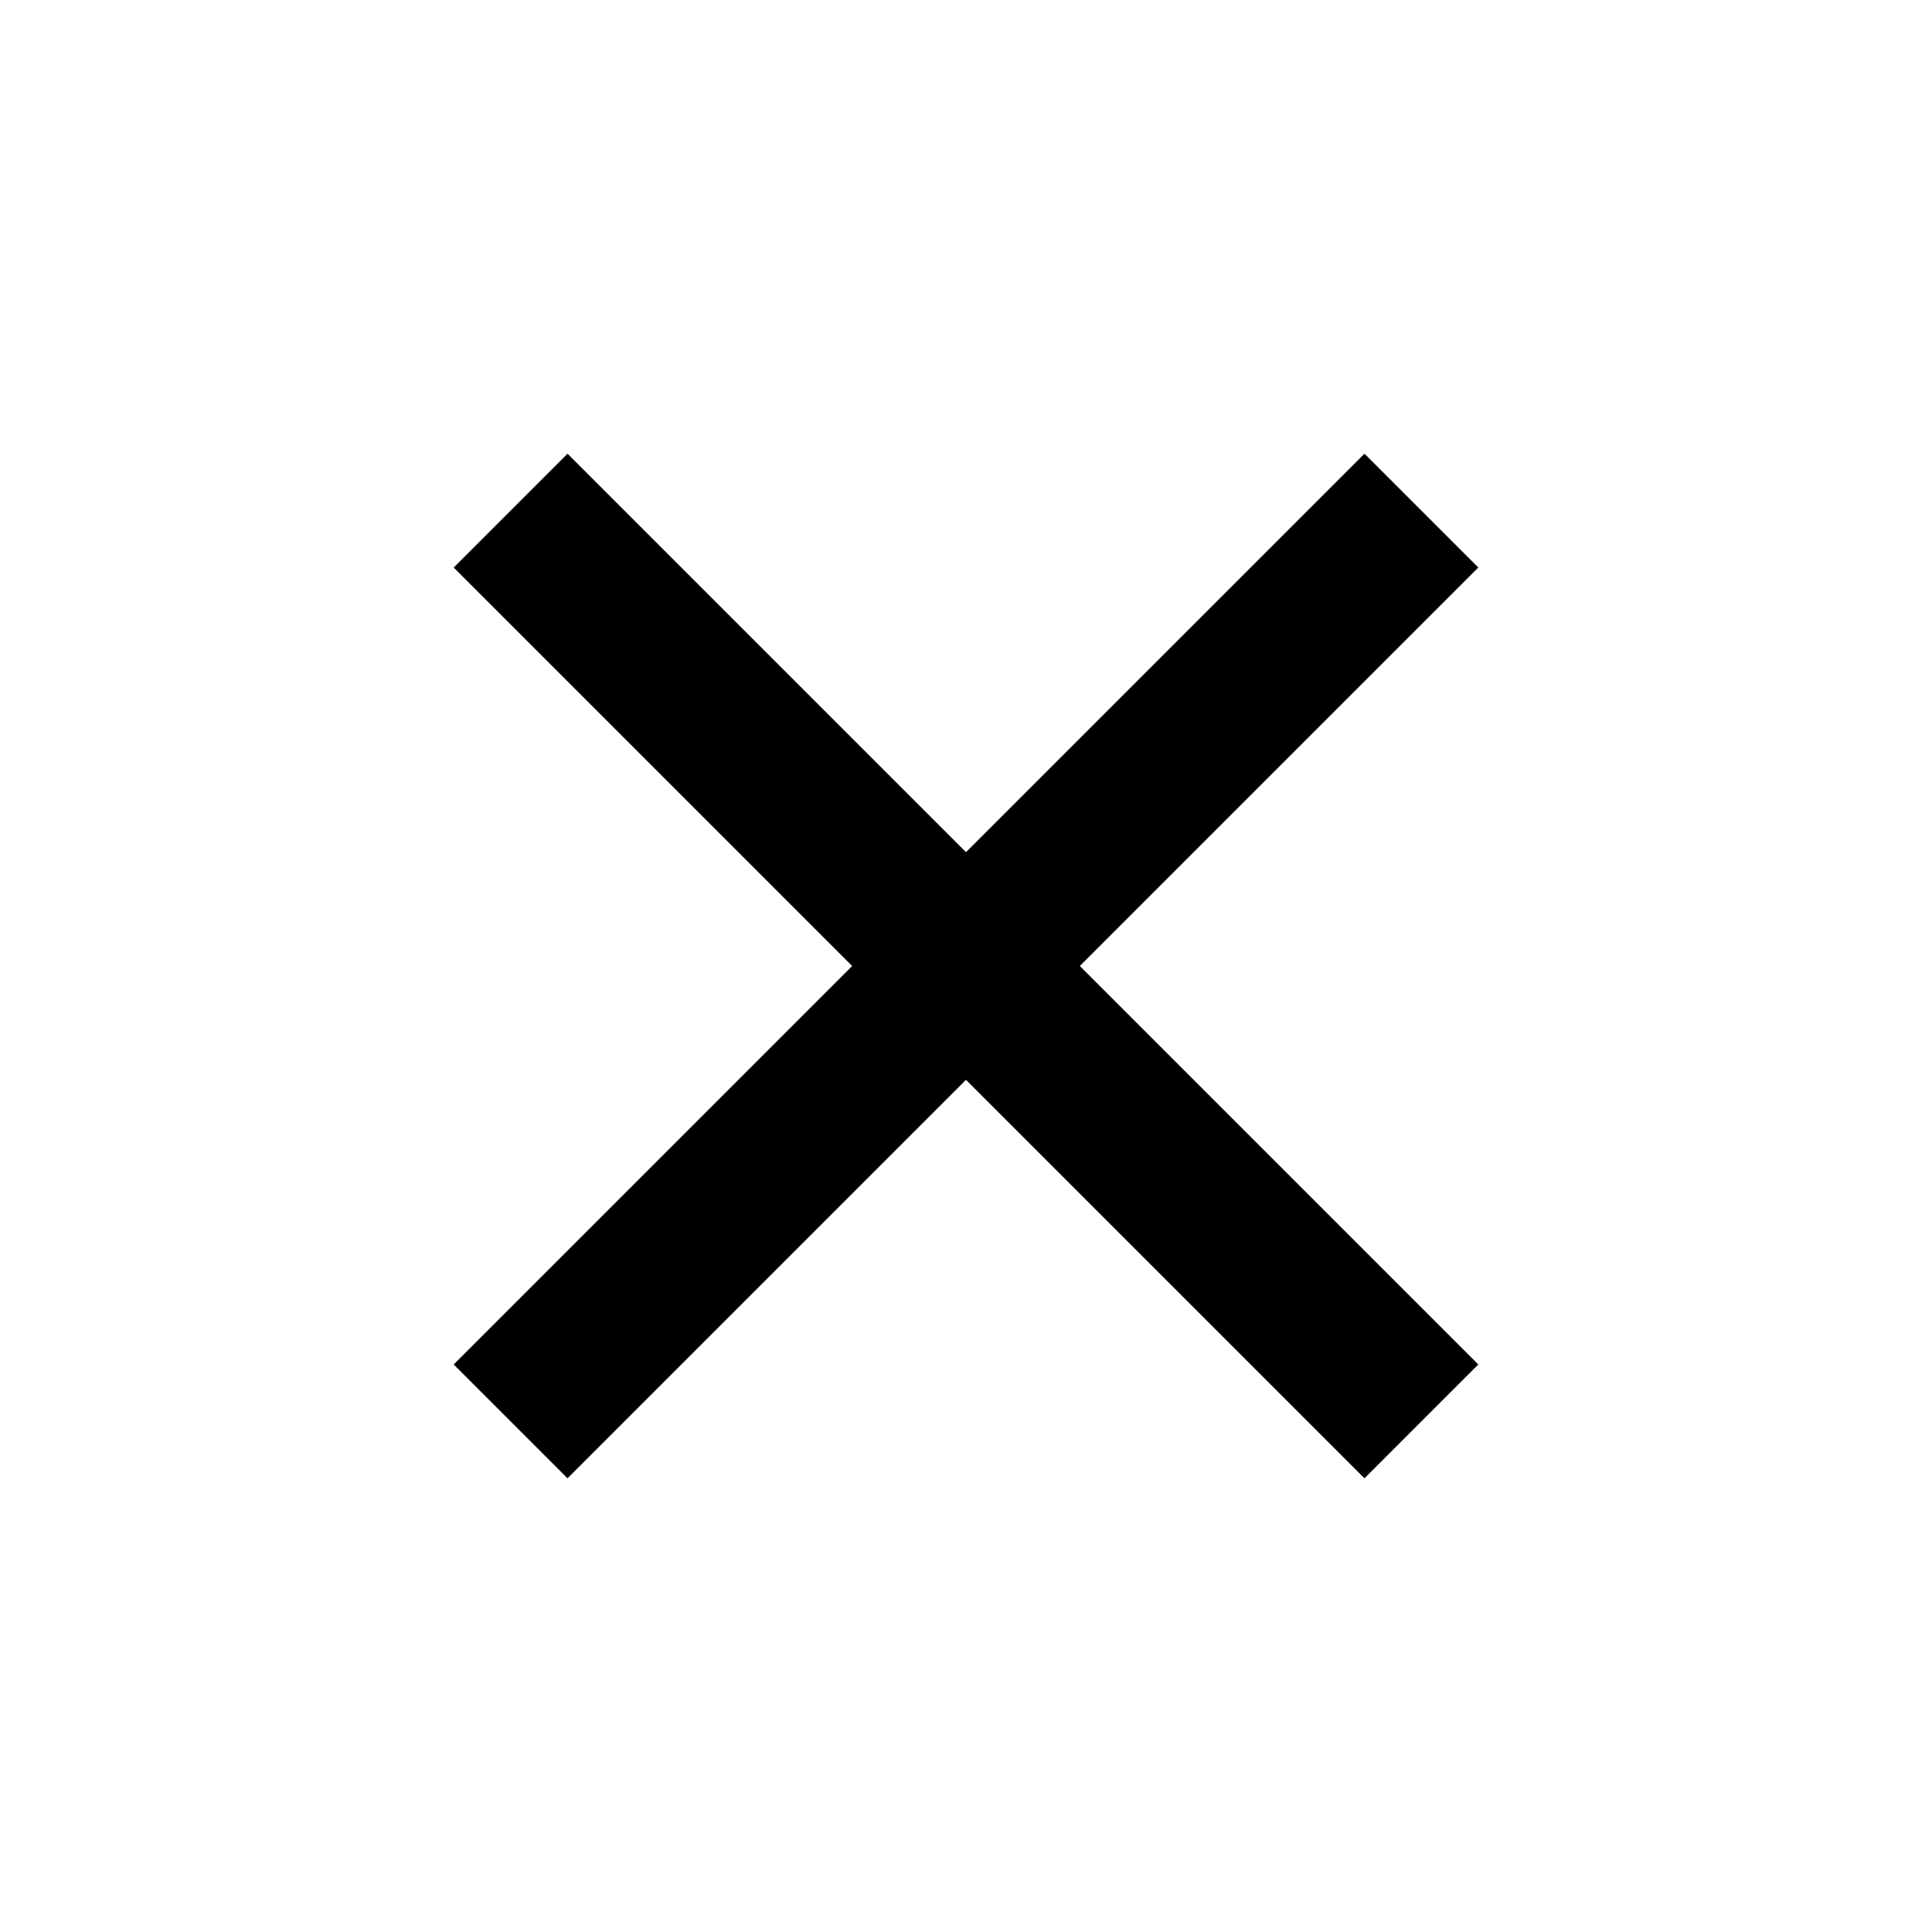
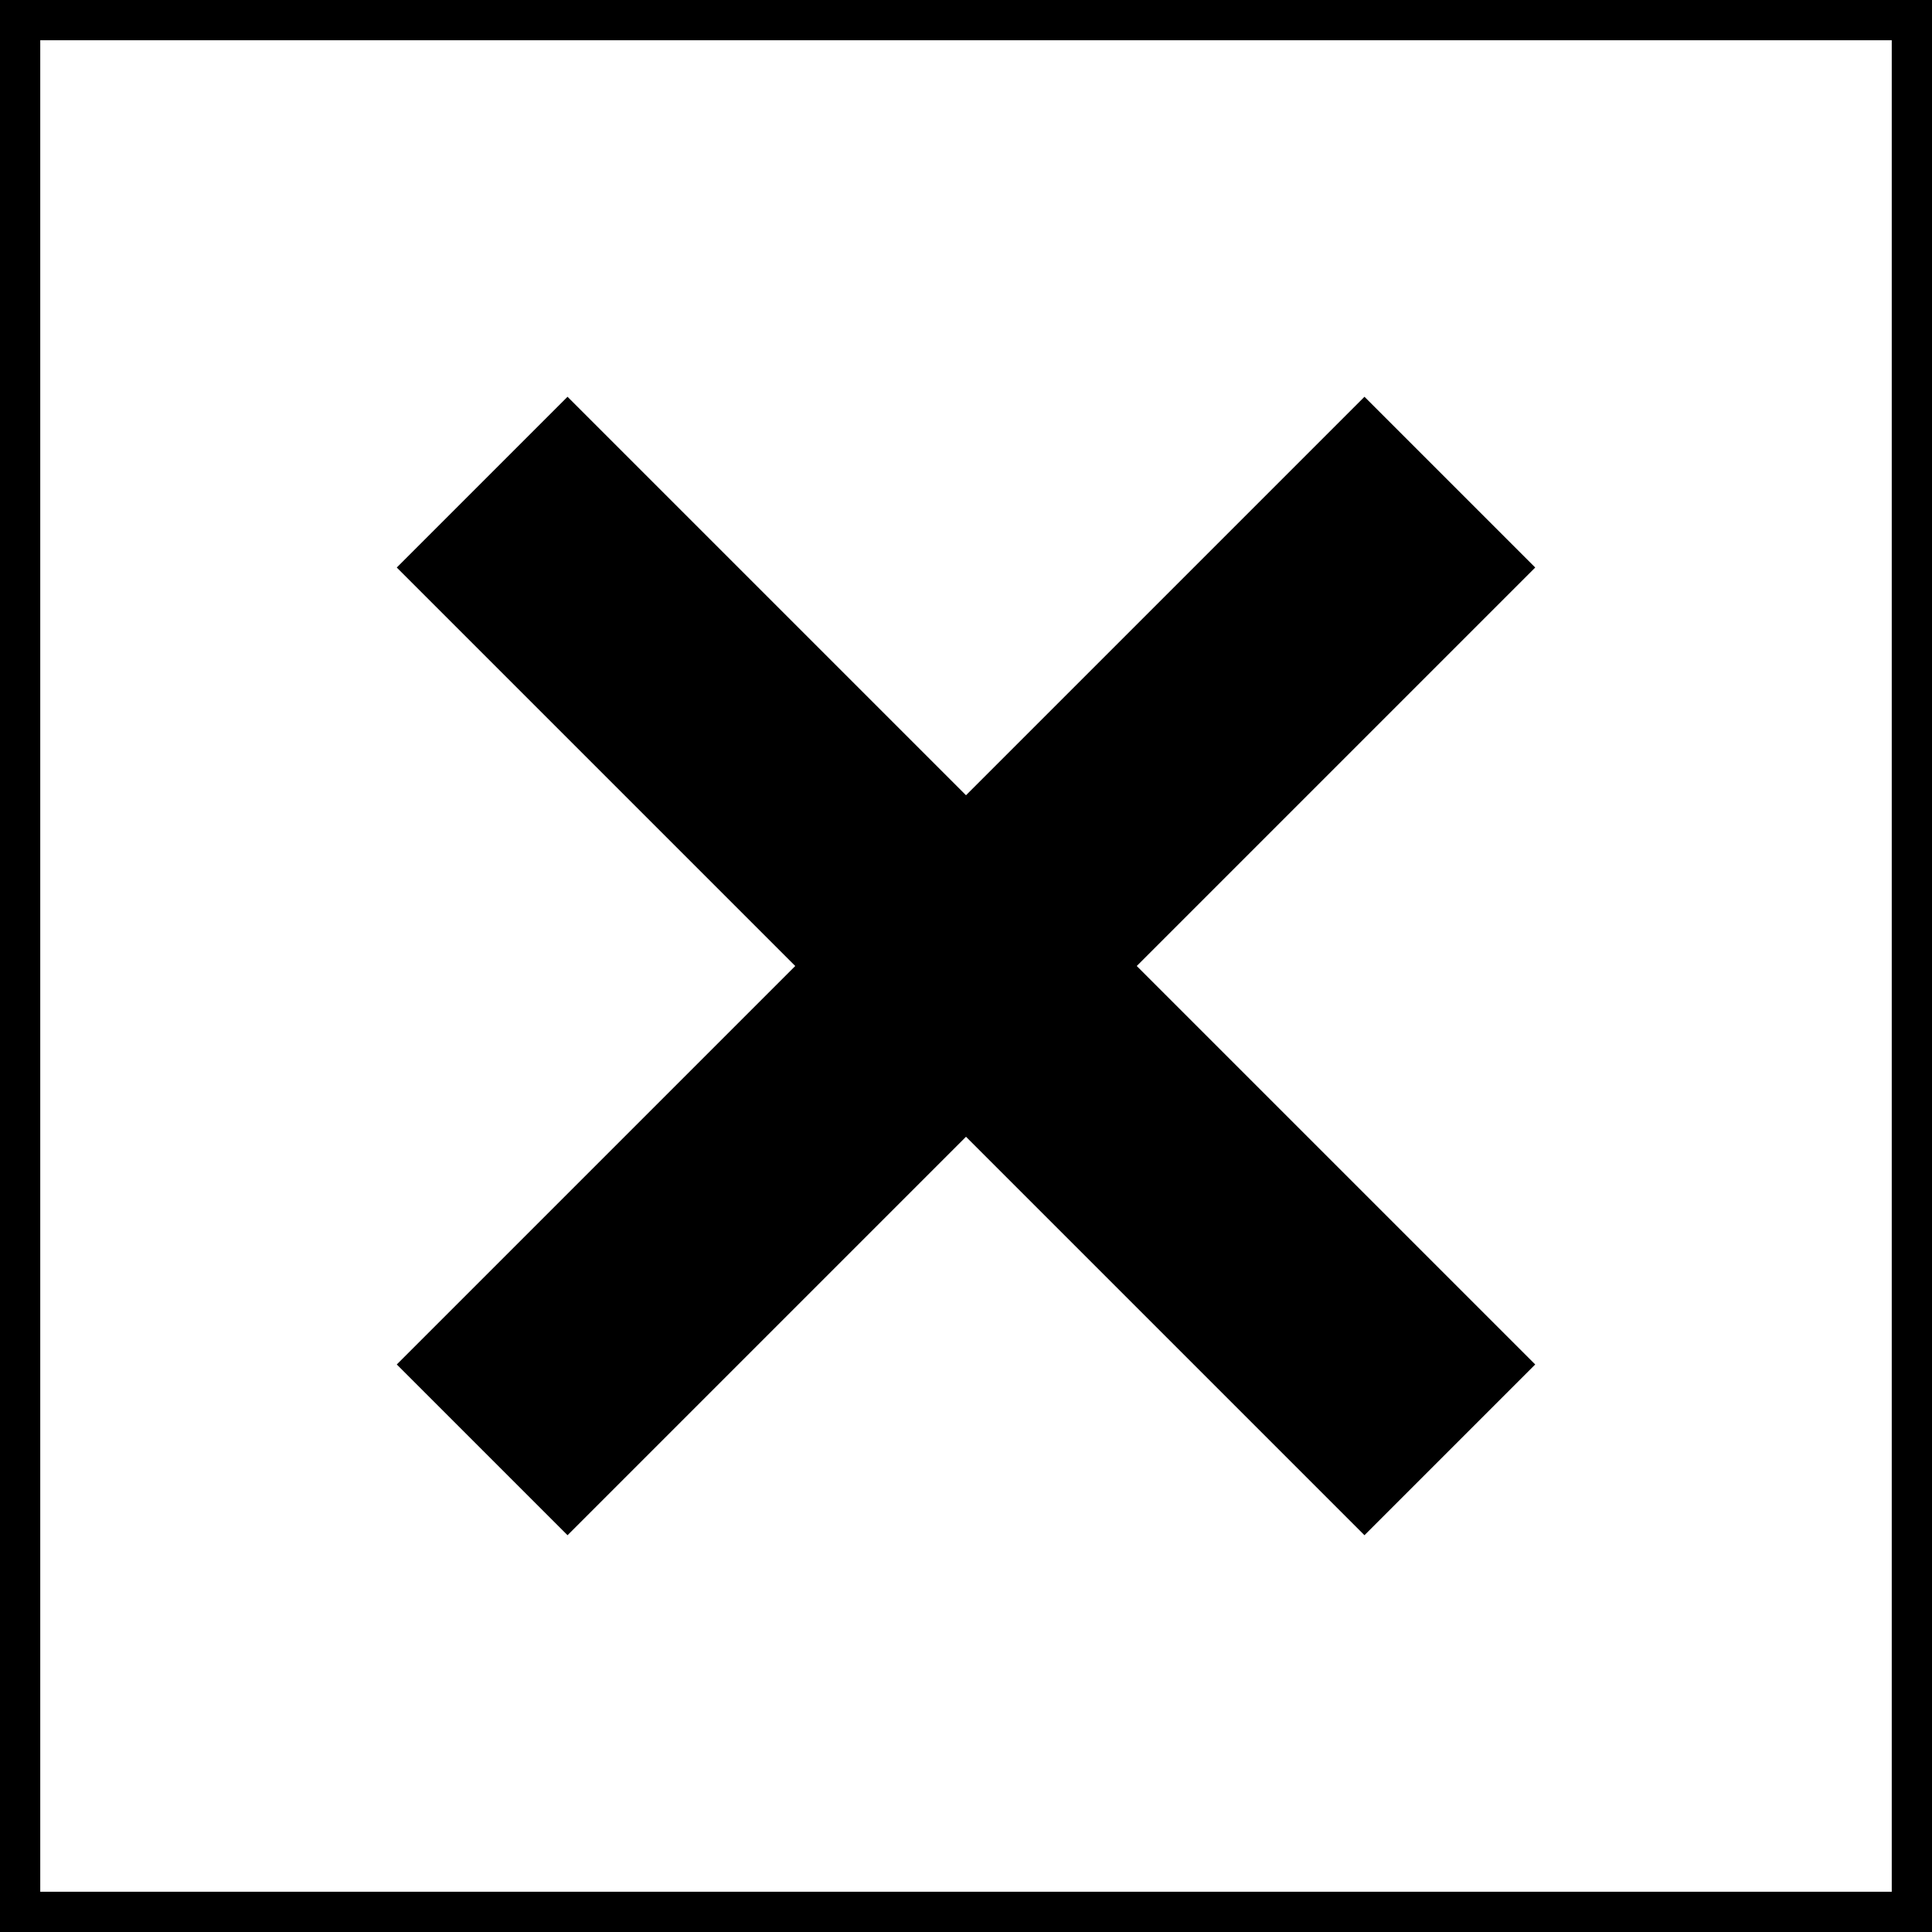
- <svg xmlns="http://www.w3.org/2000/svg" stroke="currentColor" fill="currentColor" stroke-width="0" viewBox="0 0 24 24" height="1em" width="1em">
+ <svg xmlns="http://www.w3.org/2000/svg" stroke="currentColor" fill="currentColor" strokeWidth="0" viewBox="0 0 24 24" height="1em" width="1em">
  <g>
    <path fill="none" d="M0 0h24v24H0z" />
    <path d="M12 10.586l4.95-4.95 1.414 1.414-4.95 4.95 4.95 4.95-1.414 1.414-4.95-4.95-4.95 4.95-1.414-1.414 4.95-4.95-4.95-4.95L7.05 5.636z" />
  </g>
</svg>
